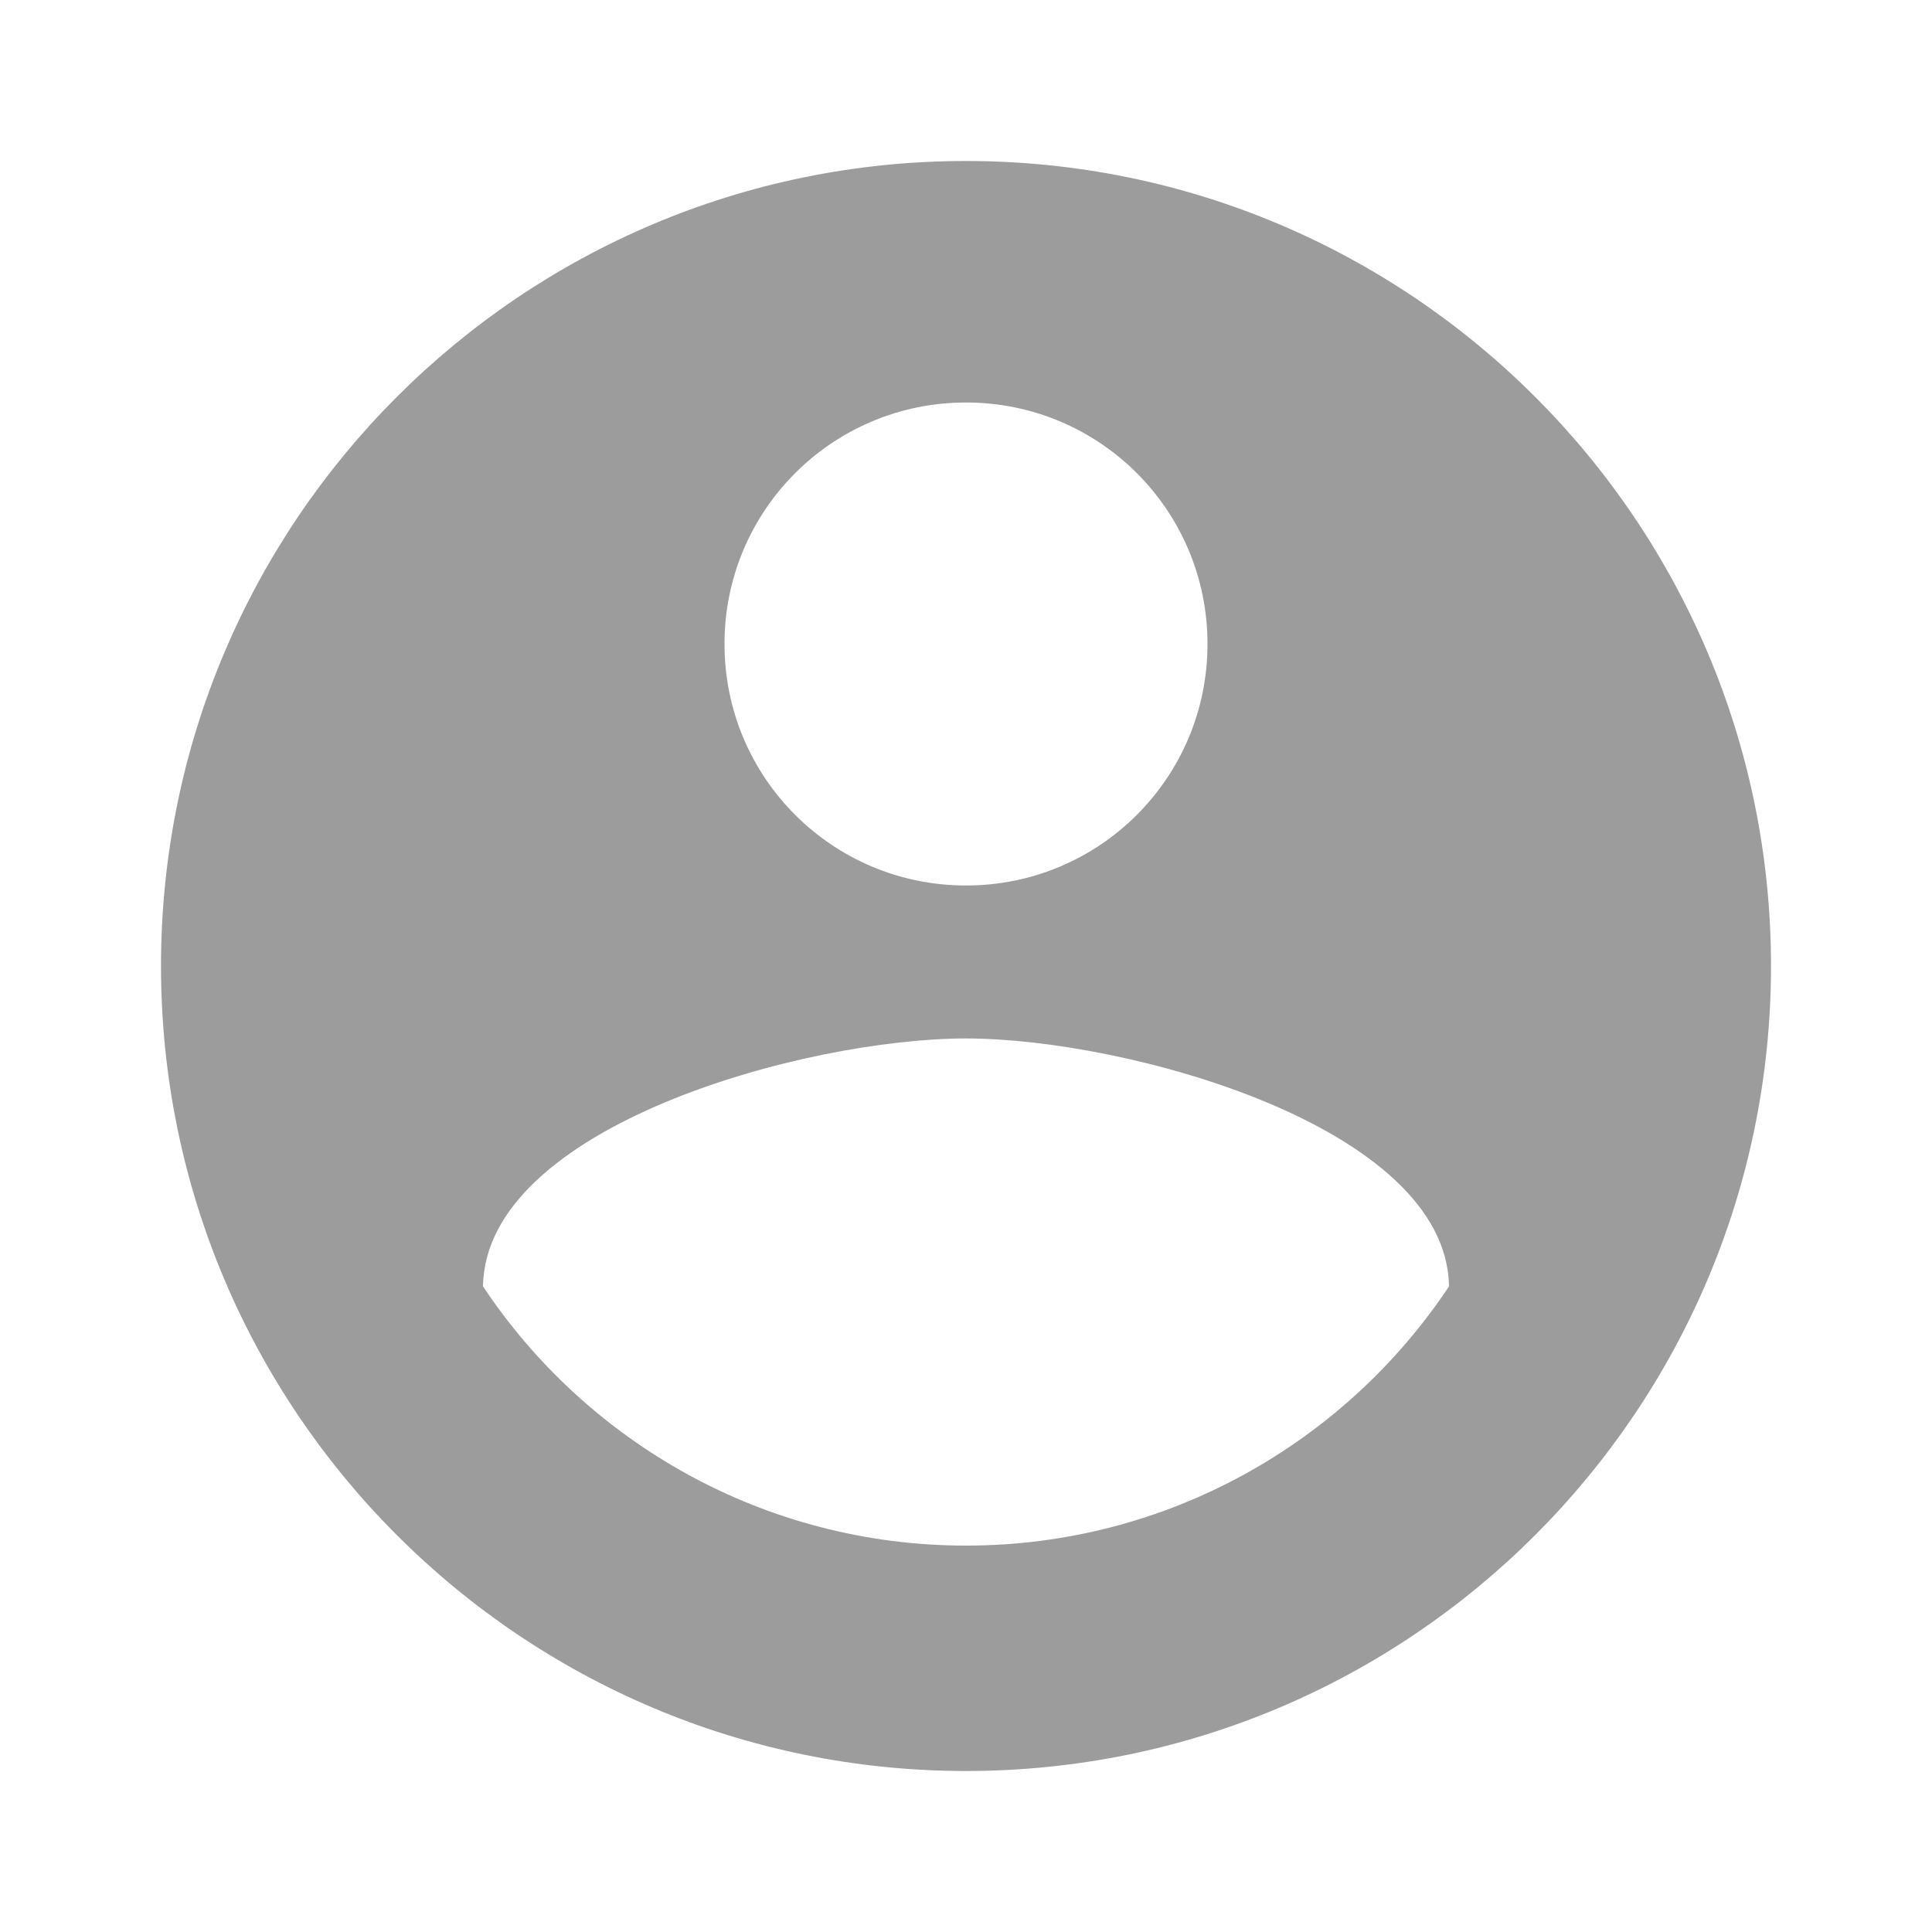
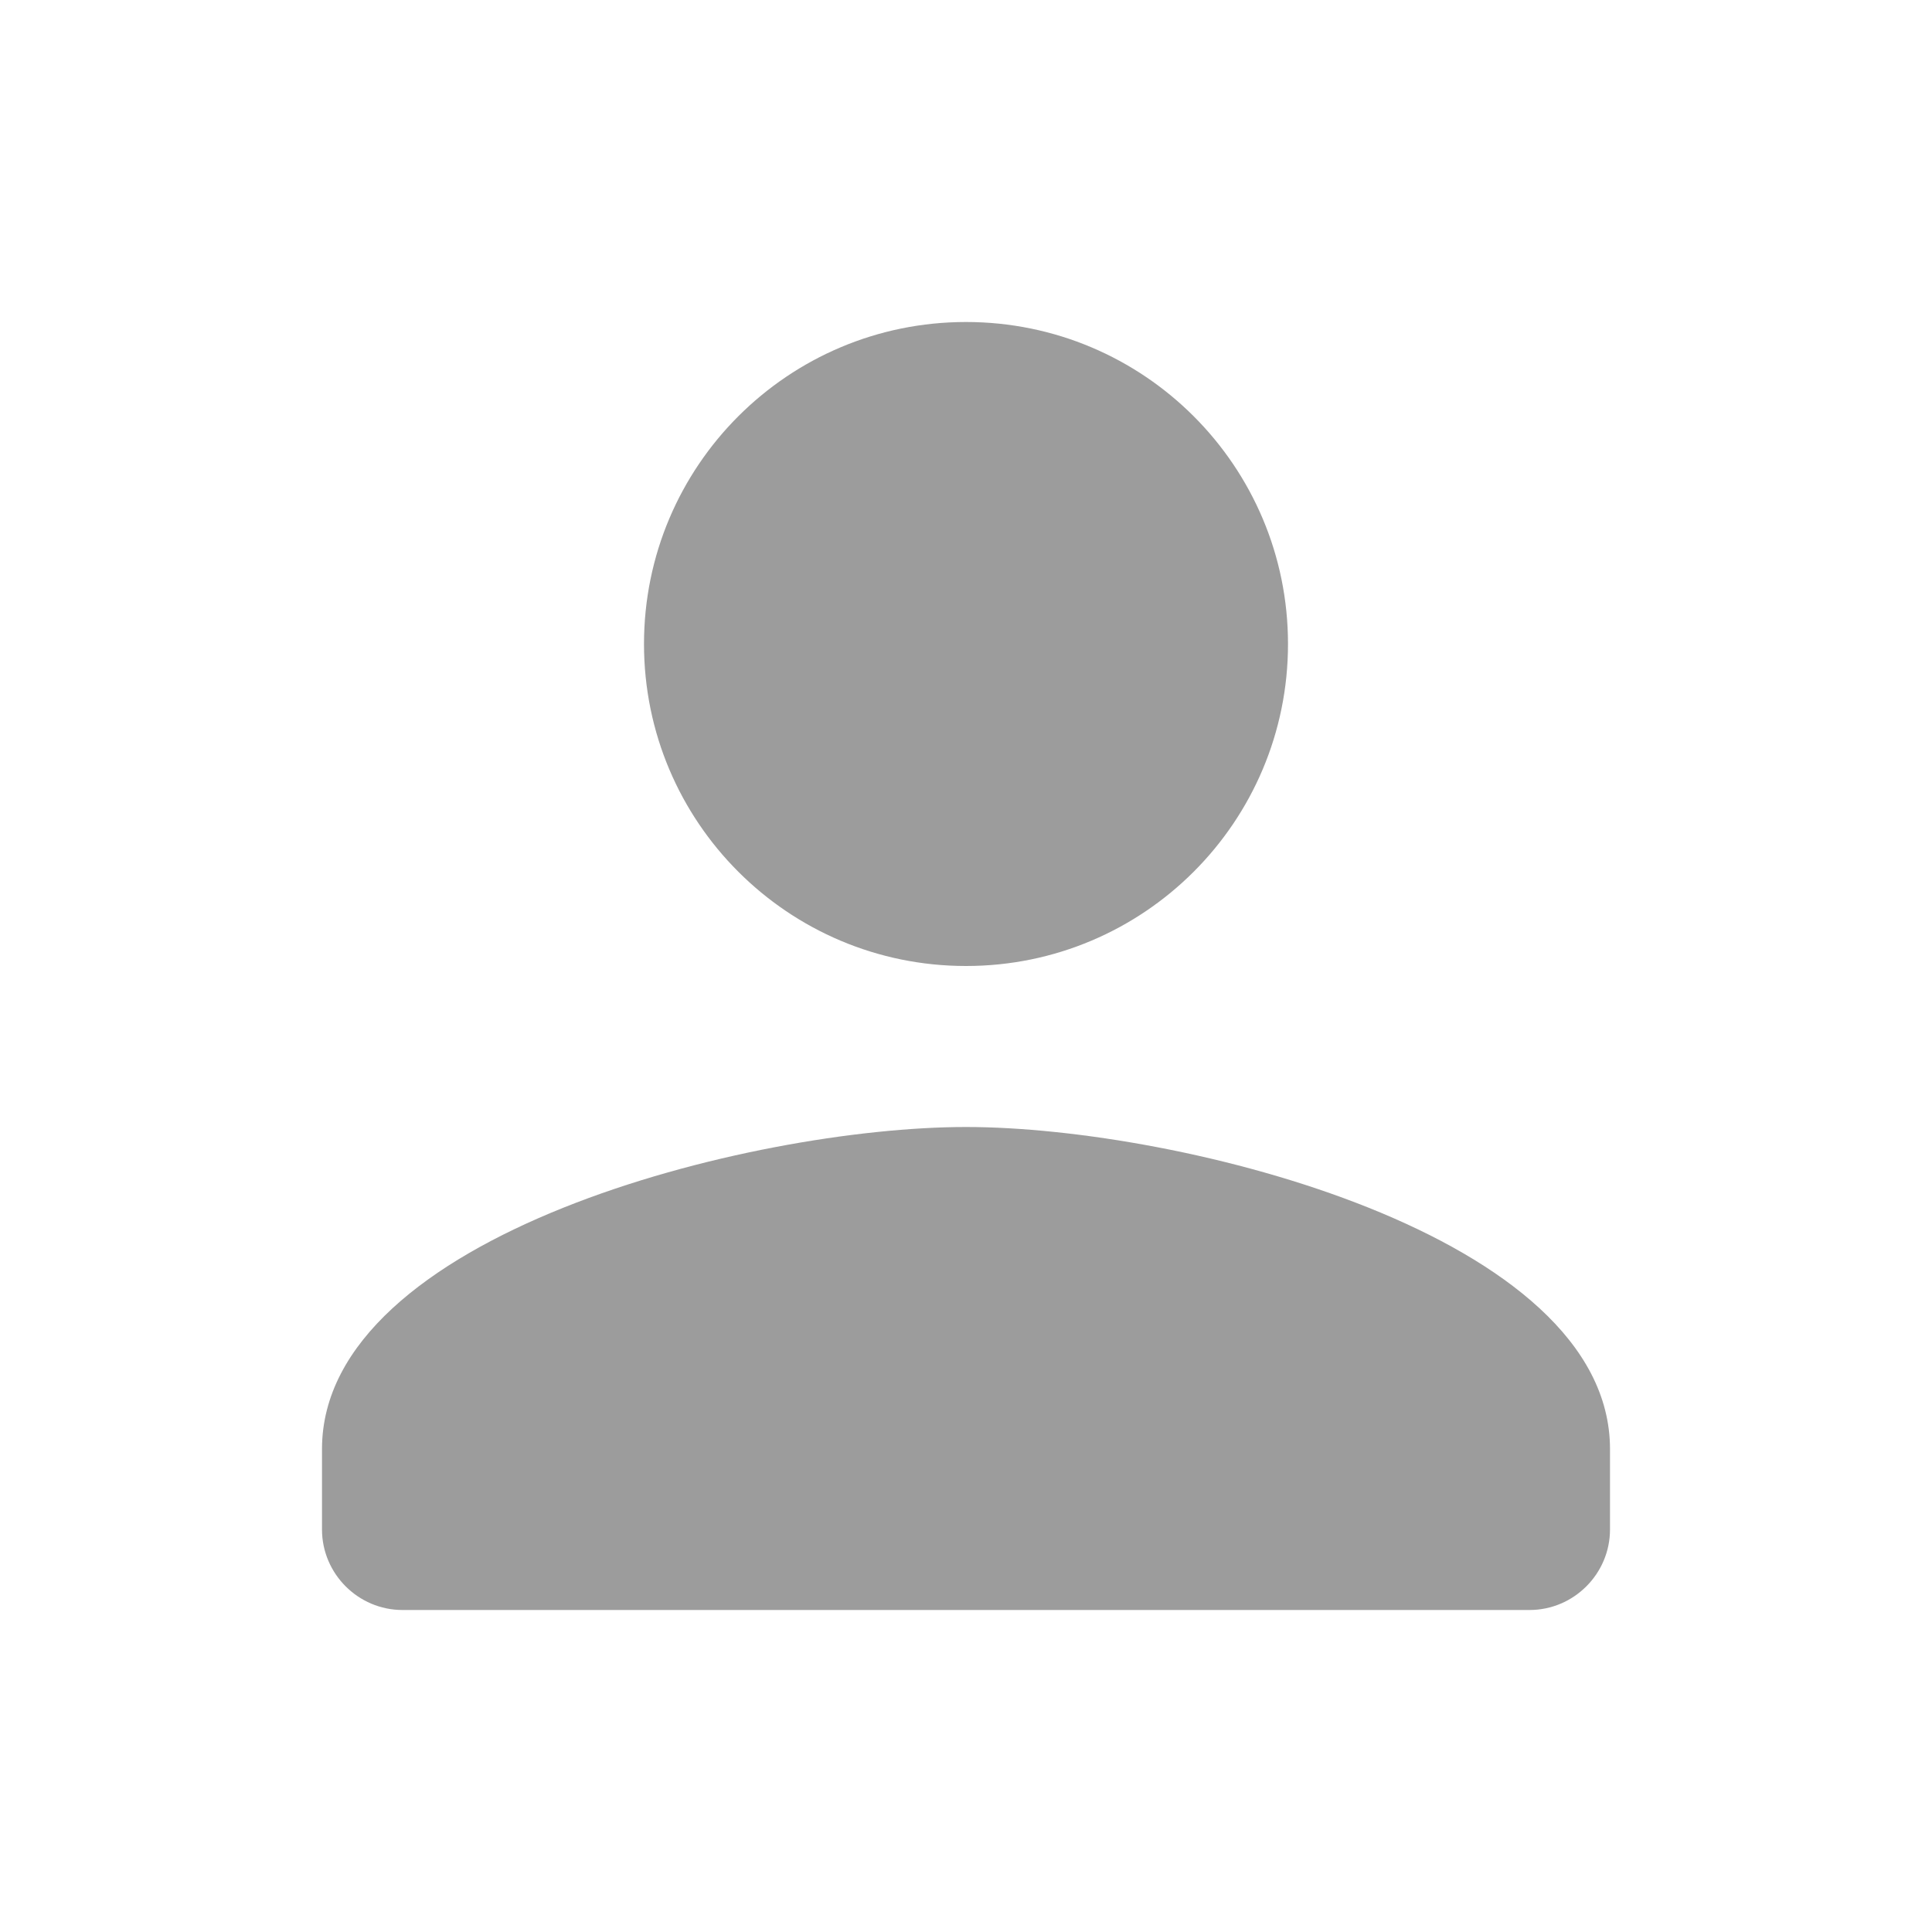
- <svg xmlns="http://www.w3.org/2000/svg" width="36" height="36" viewBox="0 0 36 36" fill="none">
-   <g id="profile">
-     <path id="profile_2" fill-rule="evenodd" clip-rule="evenodd" d="M18 3C9.72 3 3 9.72 3 18C3 26.28 9.72 33 18 33C26.28 33 33 26.28 33 18C33 9.72 26.28 3 18 3ZM18 7.5C20.49 7.5 22.5 9.51 22.5 12C22.5 14.49 20.49 16.5 18 16.5C15.51 16.5 13.5 14.49 13.5 12C13.5 9.51 15.51 7.5 18 7.5ZM9 23.97C10.935 26.88 14.25 28.8 18 28.8C21.75 28.8 25.065 26.88 27 23.97C26.955 20.985 20.985 19.35 18 19.35C15 19.35 9.045 20.985 9 23.97Z" fill="#9C9C9C" />
+ <svg xmlns="http://www.w3.org/2000/svg" width="24" height="24" viewBox="0 0 24 24" fill="none">
+   <g id="person">
+     <path id="person_2" fill-rule="evenodd" clip-rule="evenodd" d="M16 8C16 10.21 14.21 12 12 12C9.79 12 8 10.21 8 8C8 5.79 9.79 4 12 4C14.21 4 16 5.79 16 8ZM4 18C4 15.34 9.33 14 12 14C14.67 14 20 15.34 20 18V19C20 19.55 19.55 20 19 20H5C4.45 20 4 19.55 4 19V18Z" fill="#9C9C9C" />
  </g>
</svg>
